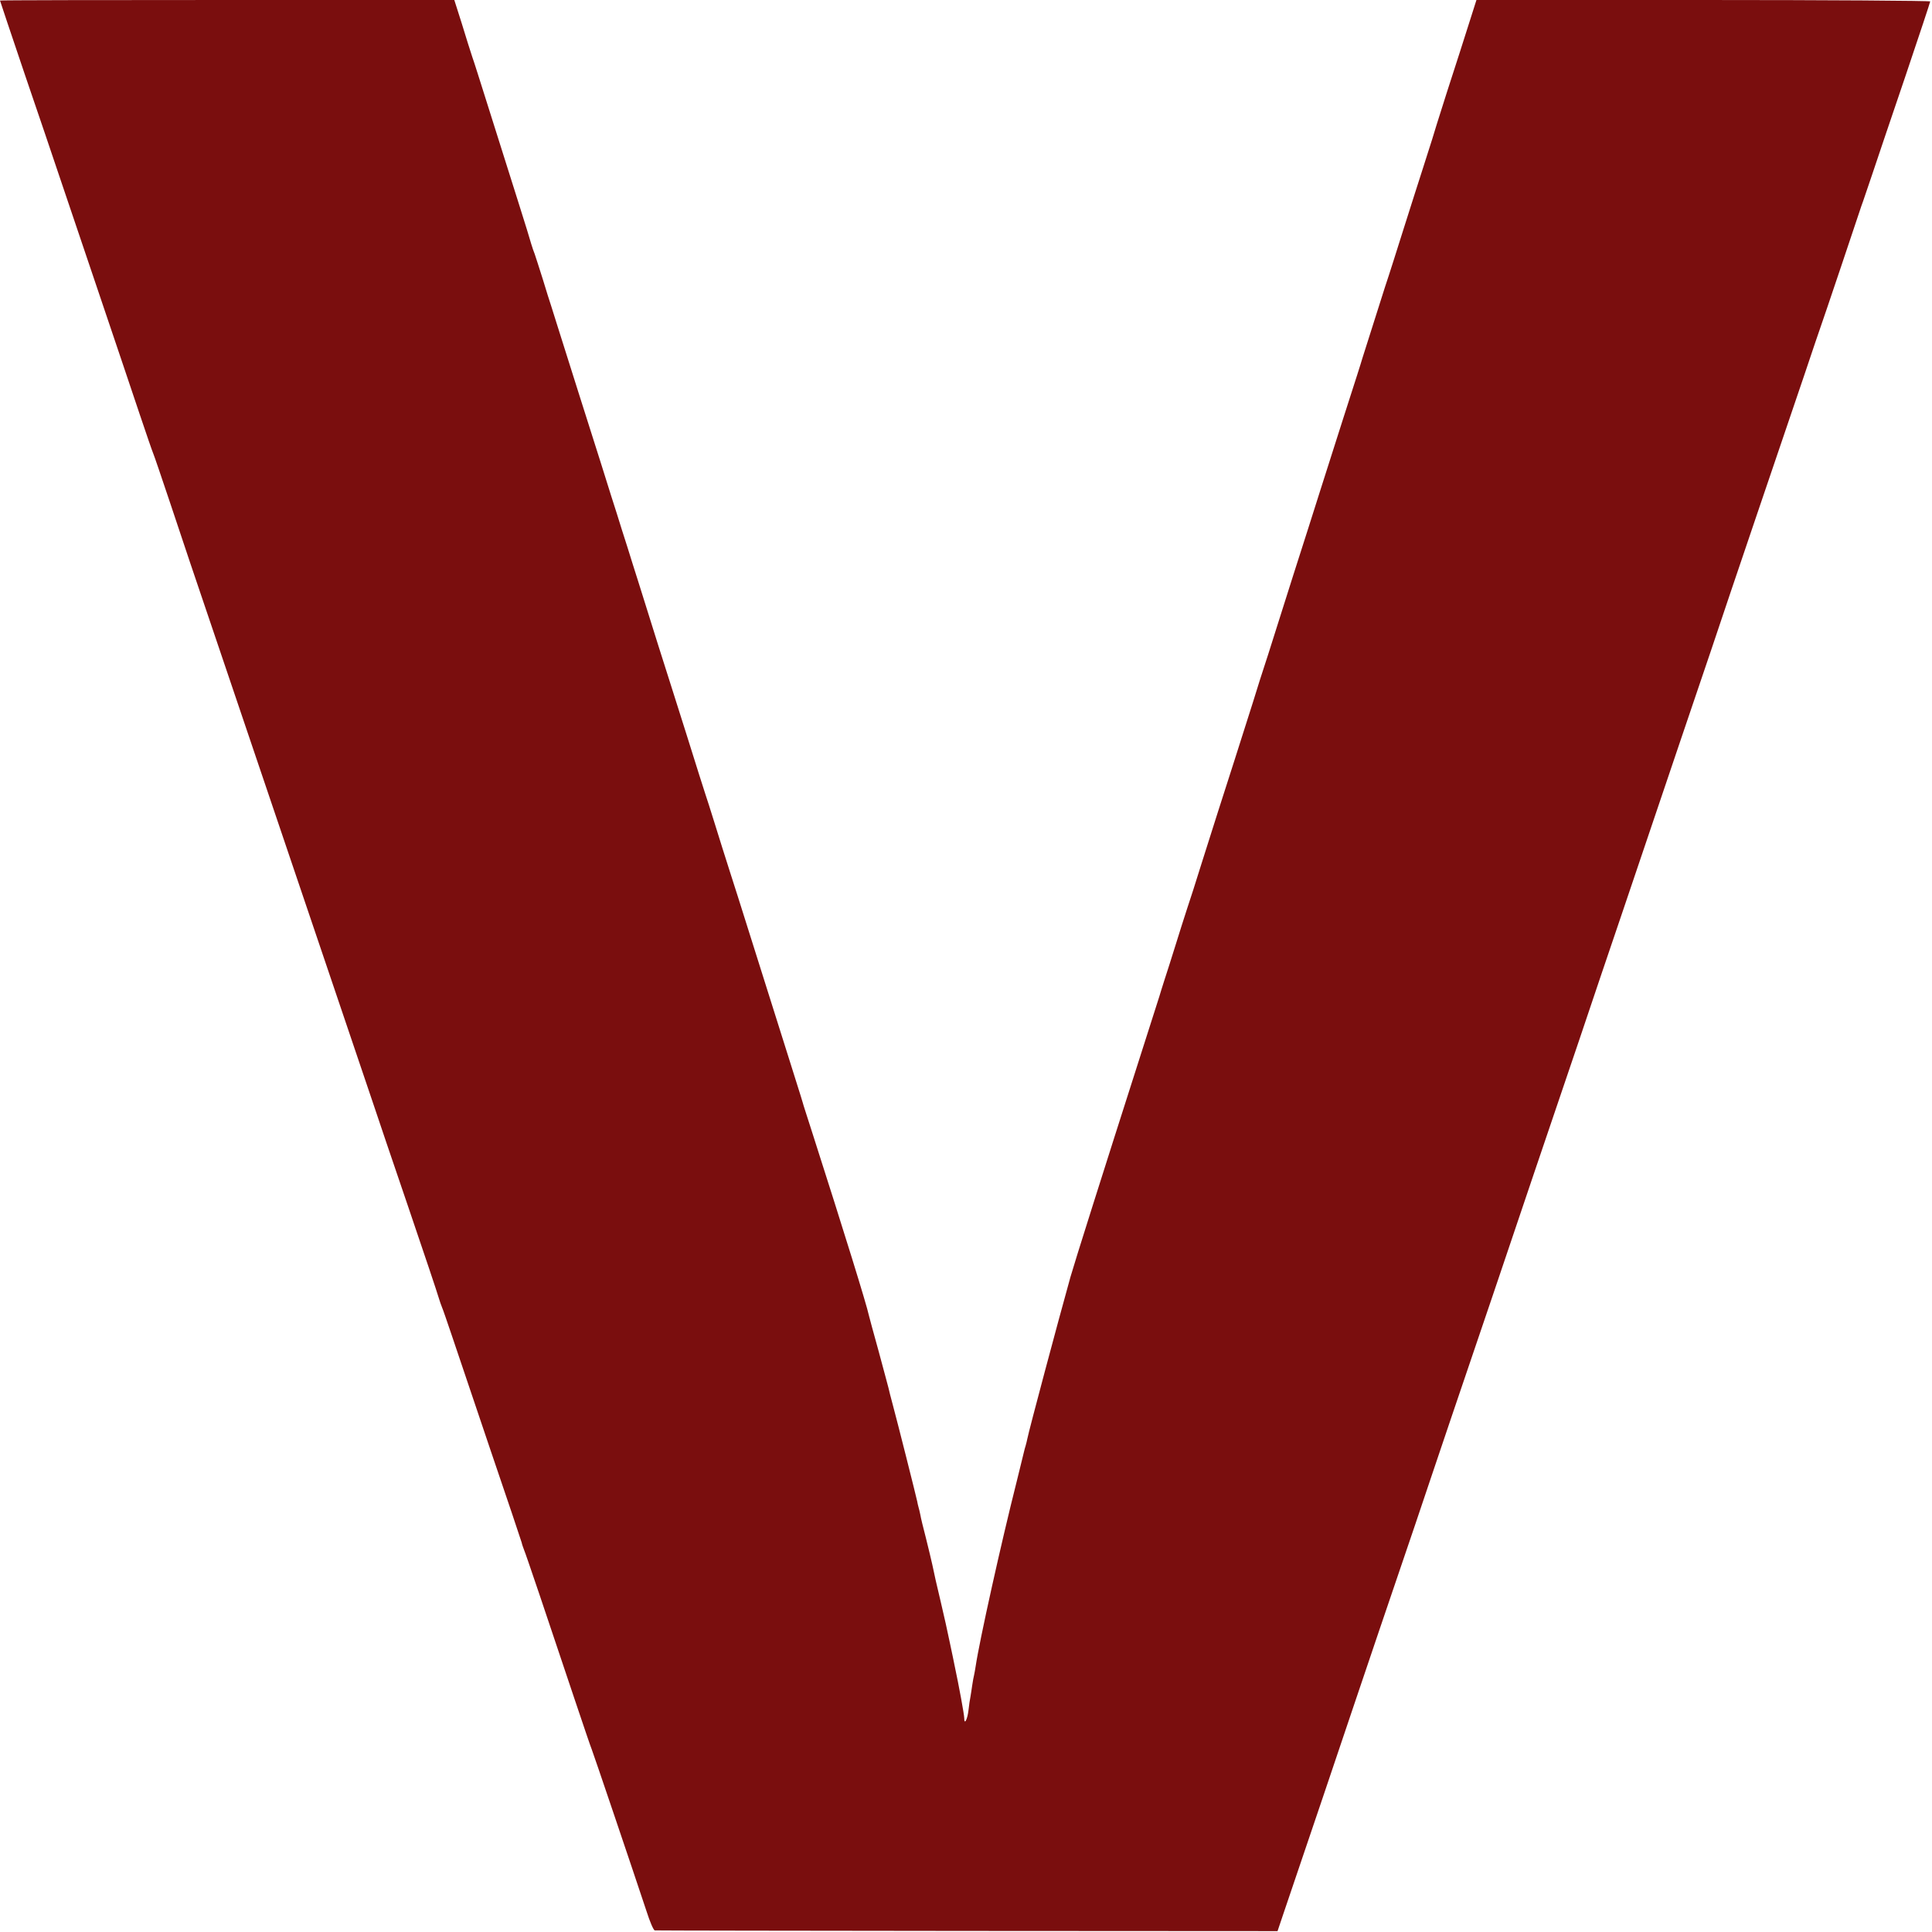
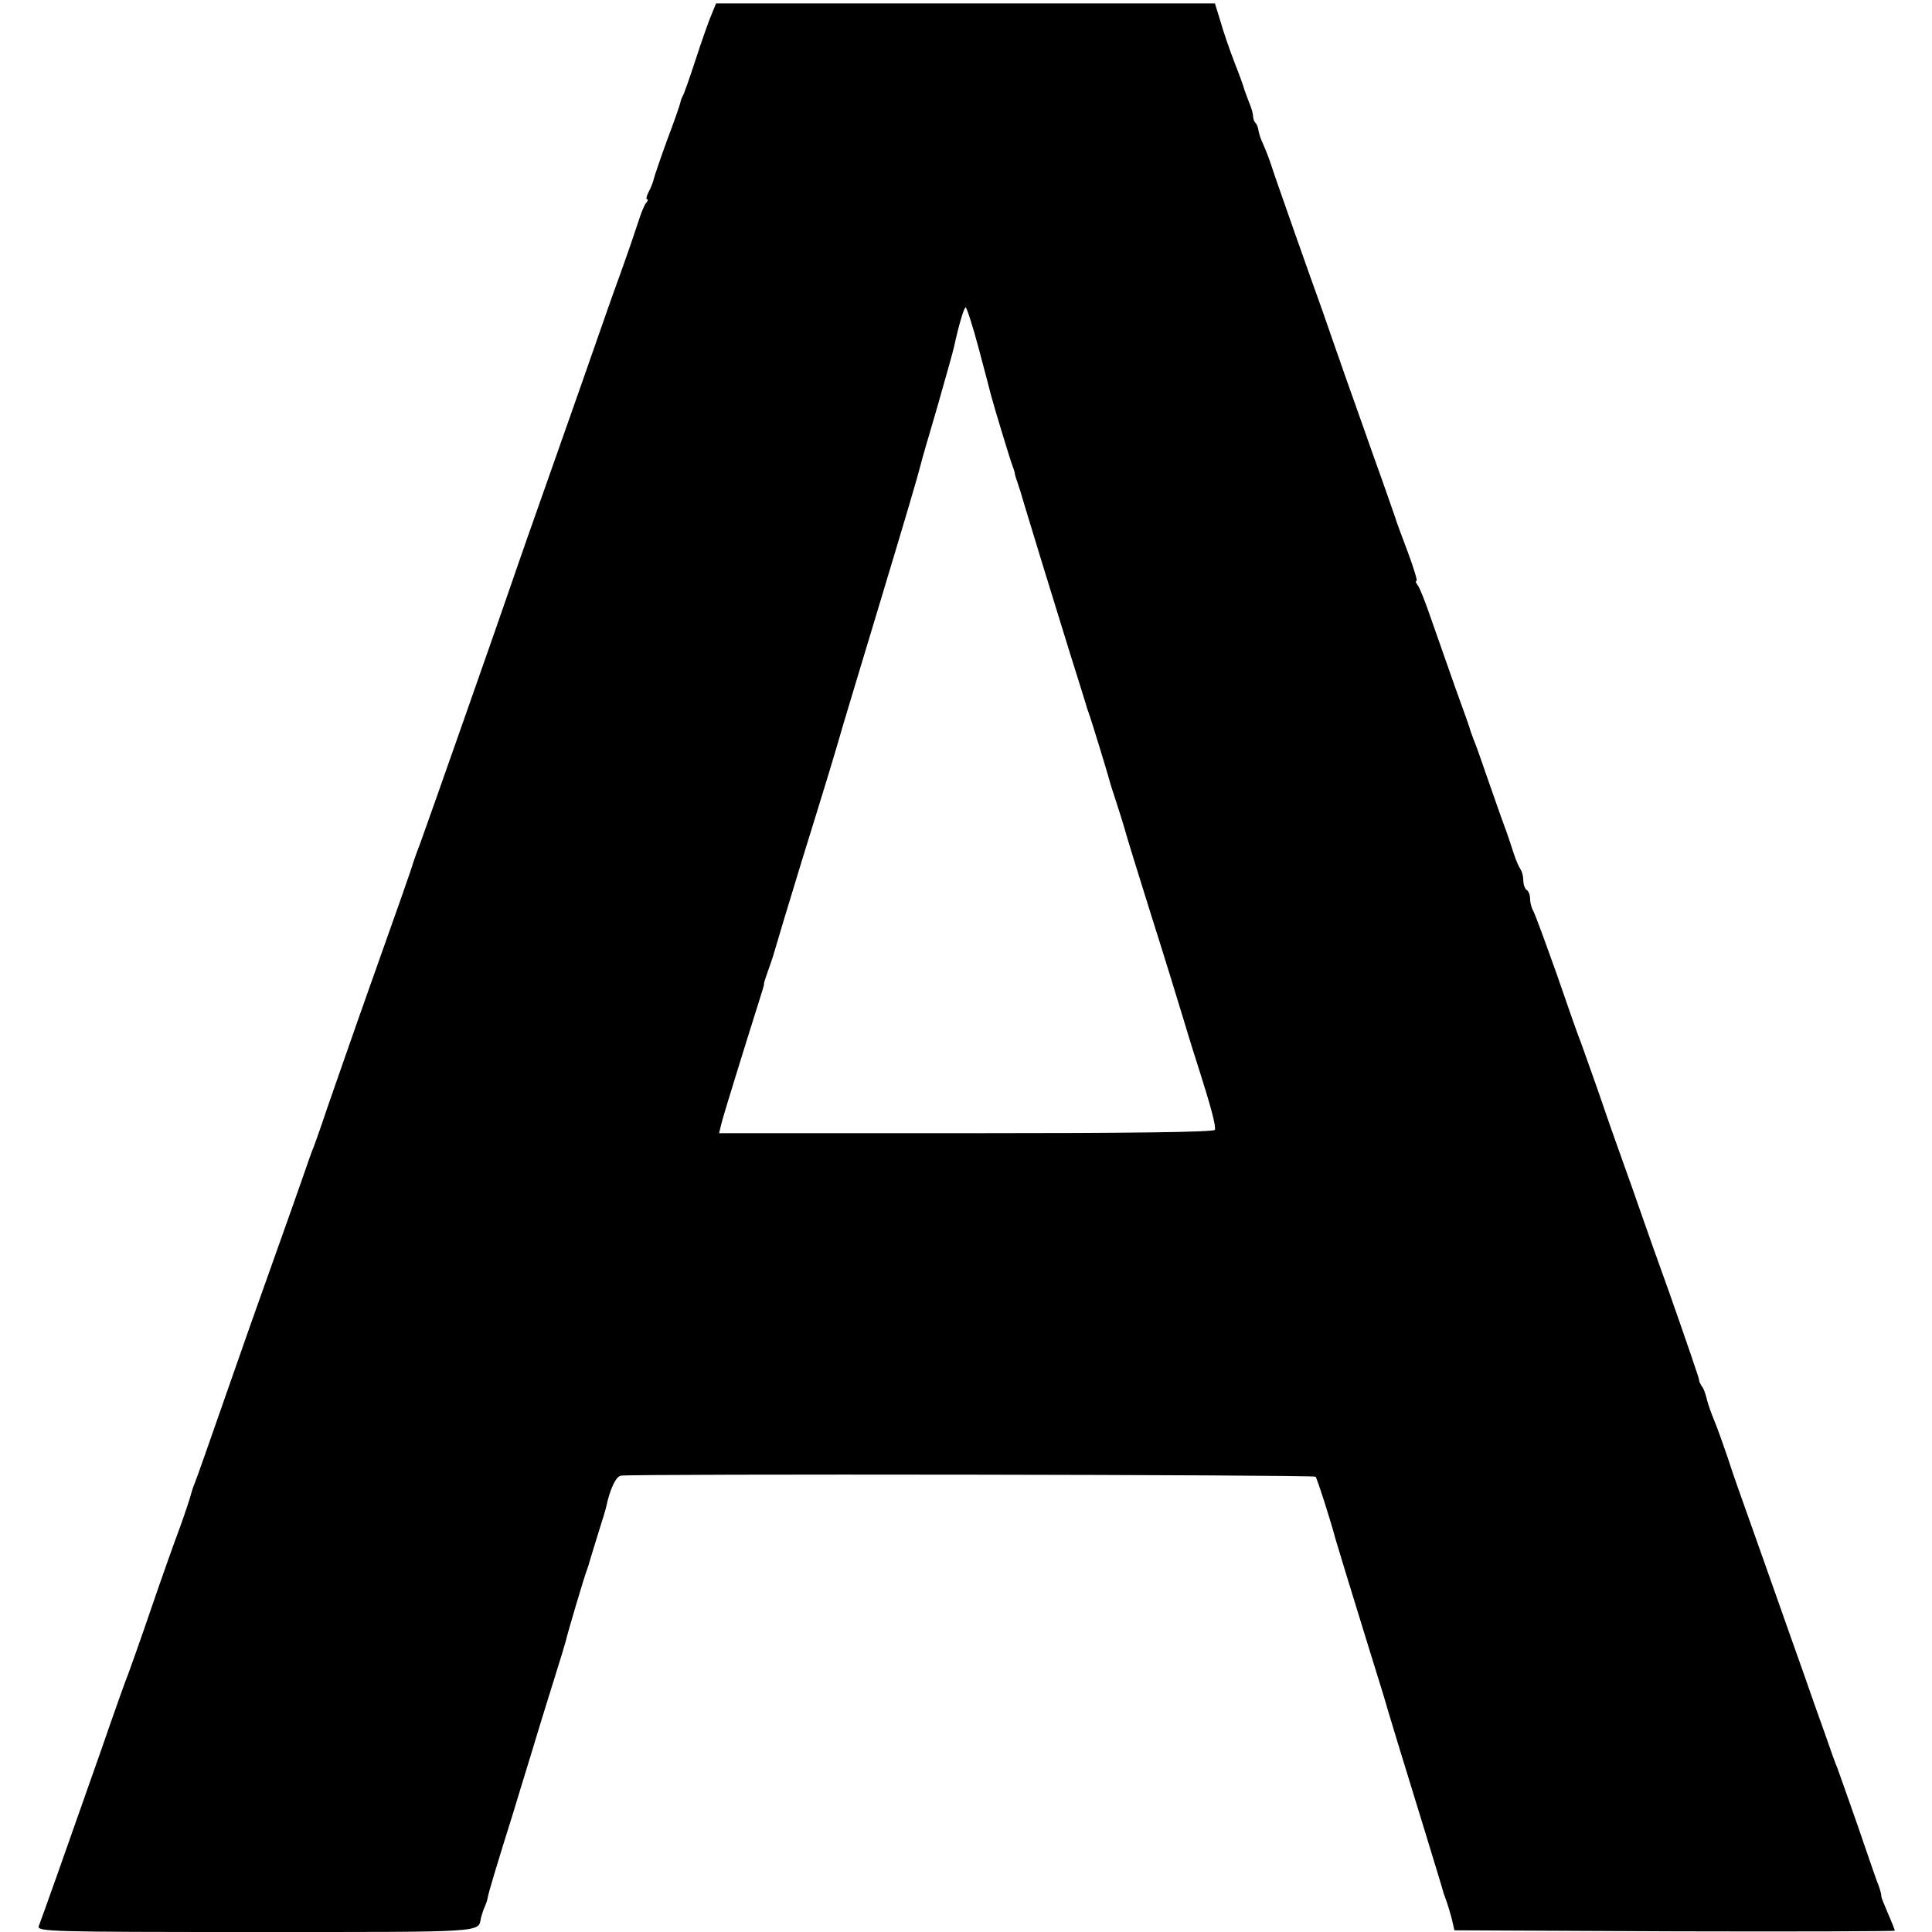
- <svg xmlns="http://www.w3.org/2000/svg" version="1.0" width="1084pt" height="1084pt" viewBox="0 0 1084 1084" preserveAspectRatio="xMidYMid meet">
-   <g transform="translate(0,1084) scale(0.1,-0.1)" fill="#7A0E0E" stroke="none">
-     <path d="M0 10837 c0 -2 63 -189 140 -417 78 -228 161 -473 185 -545 24 -71 122 -362 218 -645 96 -283 204 -605 241 -715 37 -110 71 -209 76 -220 5 -11 47 -135 94 -275 46 -140 166 -496 266 -790 349 -1031 412 -1216 440 -1300 16 -47 112 -332 215 -635 102 -302 201 -595 220 -650 18 -55 106 -314 195 -575 89 -261 166 -491 171 -510 6 -19 14 -44 19 -55 5 -11 29 -81 54 -155 25 -74 122 -362 216 -640 95 -278 174 -514 177 -525 2 -11 9 -29 13 -40 9 -20 128 -372 286 -845 47 -140 89 -264 94 -275 8 -19 226 -663 307 -907 19 -60 40 -109 47 -109 6 -1 795 -2 1752 -3 l1742 -1 32 95 c18 52 118 347 222 655 104 308 245 727 314 930 69 204 161 474 204 600 42 127 135 399 204 605 70 206 176 519 236 695 59 176 162 480 228 675 66 195 179 528 251 740 71 212 179 531 240 710 280 828 427 1263 501 1480 43 129 160 476 260 770 100 294 219 645 265 780 45 135 85 252 88 260 9 23 228 674 231 685 2 6 6 17 9 25 3 8 26 76 51 150 25 74 108 322 186 550 77 228 140 418 140 422 0 4 -573 8 -1273 8 l-1273 0 -42 -132 c-23 -73 -78 -245 -123 -383 -44 -137 -81 -257 -83 -265 -3 -8 -25 -80 -51 -160 -26 -80 -75 -235 -110 -345 -35 -111 -81 -257 -104 -325 -60 -188 -122 -383 -127 -400 -2 -8 -15 -49 -28 -90 -23 -70 -123 -384 -203 -635 -19 -60 -52 -164 -73 -230 -56 -174 -100 -313 -175 -550 -36 -115 -70 -221 -75 -235 -5 -14 -32 -99 -60 -190 -29 -91 -76 -239 -105 -330 -67 -207 -118 -369 -185 -580 -28 -91 -64 -203 -80 -250 -15 -47 -45 -139 -65 -205 -21 -66 -48 -154 -62 -195 -13 -41 -26 -82 -28 -90 -3 -8 -47 -148 -99 -310 -222 -694 -376 -1181 -400 -1265 -70 -251 -233 -861 -242 -908 -2 -10 -6 -27 -9 -37 -3 -10 -8 -27 -10 -37 -4 -15 -27 -112 -40 -163 -88 -348 -210 -898 -231 -1040 -3 -19 -7 -42 -9 -50 -2 -8 -7 -33 -10 -55 -3 -23 -8 -52 -10 -65 -3 -14 -8 -47 -11 -75 -6 -53 -24 -87 -24 -44 0 19 -29 177 -55 299 -1 8 -13 62 -25 120 -12 58 -34 159 -50 225 -30 127 -34 144 -49 216 -5 25 -22 92 -36 150 -15 57 -29 115 -31 129 -3 14 -7 33 -10 42 -3 9 -6 25 -8 35 -6 29 -112 450 -136 538 -12 44 -23 88 -25 98 -3 10 -27 103 -55 205 -29 103 -53 194 -55 202 -12 58 -138 465 -316 1020 -29 91 -54 167 -54 170 -1 6 -6 20 -75 240 -71 225 -159 504 -235 745 -31 99 -76 241 -100 315 -24 74 -62 196 -85 270 -23 74 -46 146 -51 160 -5 14 -54 169 -109 345 -56 176 -126 399 -157 495 -30 96 -68 217 -84 268 -16 50 -42 135 -59 187 -16 52 -43 138 -60 190 -16 52 -43 138 -60 190 -16 52 -43 137 -59 188 -16 50 -73 229 -126 397 -53 168 -107 339 -120 380 -13 41 -28 89 -33 105 -6 17 -27 84 -47 150 -21 66 -41 129 -45 140 -5 11 -13 36 -19 55 -5 19 -37 123 -71 230 -91 287 -112 355 -180 570 -34 107 -69 220 -80 250 -10 30 -37 115 -59 188 l-42 132 -1274 0 c-701 0 -1275 -1 -1275 -3z" />
+ <svg xmlns="http://www.w3.org/2000/svg" version="1.0" width="572pt" height="572pt" viewBox="0 0 572 572" preserveAspectRatio="xMidYMid meet">
+   <g transform="translate(0,572) scale(0.1,-0.1)" fill="#000000" stroke="none">
+     <path d="M2107 5678 c-8 -18 -29 -78 -47 -133 -18 -55 -35 -104 -39 -110 -3 -5 -6 -14 -7 -20 -1 -5 -18 -55 -39 -110 -20 -55 -38 -108 -40 -117 -2 -9 -9 -26 -15 -37 -6 -12 -8 -21 -4 -21 3 0 2 -6 -4 -12 -5 -7 -14 -29 -20 -48 -6 -19 -31 -93 -57 -165 -26 -71 -50 -141 -55 -155 -10 -29 -97 -278 -195 -555 -37 -104 -70 -201 -75 -215 -11 -34 -246 -703 -267 -760 -10 -25 -18 -49 -20 -55 -2 -10 -50 -146 -158 -450 -31 -88 -74 -212 -96 -275 -21 -63 -42 -122 -46 -130 -3 -8 -7 -19 -9 -25 -3 -10 -88 -251 -129 -365 -13 -36 -63 -177 -111 -315 -48 -137 -91 -261 -97 -275 -6 -14 -11 -31 -13 -39 -2 -8 -16 -51 -32 -95 -17 -45 -56 -155 -87 -246 -31 -91 -61 -174 -65 -185 -5 -11 -41 -112 -80 -225 -99 -282 -177 -502 -185 -522 -7 -17 28 -18 644 -18 688 0 656 -2 665 42 2 7 6 21 10 30 4 9 9 22 10 30 2 13 27 97 76 253 15 50 40 131 55 180 15 50 43 142 63 205 20 63 37 120 38 125 3 15 54 188 61 205 3 8 7 20 8 25 2 6 13 44 26 85 13 41 24 77 24 80 11 51 28 88 43 91 27 6 2051 3 2057 -3 4 -4 42 -121 60 -188 7 -24 50 -165 98 -320 25 -80 50 -161 55 -180 13 -44 36 -119 107 -350 31 -102 58 -189 59 -195 2 -5 6 -17 9 -25 3 -8 10 -31 15 -50 l8 -35 652 -3 c359 -1 652 0 652 2 0 2 -9 25 -20 50 -11 26 -20 48 -20 51 0 9 -5 26 -13 45 -3 8 -29 83 -57 165 -29 83 -56 159 -60 170 -5 11 -22 58 -38 105 -17 47 -44 123 -60 170 -17 47 -58 164 -92 260 -34 96 -72 204 -85 240 -13 36 -36 101 -50 145 -15 44 -33 94 -40 110 -7 17 -17 44 -21 60 -4 17 -10 35 -15 40 -4 6 -7 12 -8 15 0 3 -2 12 -5 20 -14 44 -90 262 -106 305 -10 28 -35 97 -55 155 -20 58 -47 134 -60 170 -13 36 -45 126 -70 200 -26 74 -51 144 -55 155 -5 11 -36 99 -69 195 -34 96 -66 183 -71 192 -6 10 -10 27 -10 37 0 11 -4 23 -10 26 -5 3 -10 16 -10 29 0 12 -4 26 -8 32 -4 5 -14 27 -21 49 -7 22 -16 49 -20 60 -9 24 -22 60 -62 175 -16 47 -32 92 -36 100 -3 8 -7 20 -9 25 -1 6 -21 62 -44 125 -22 63 -55 156 -72 205 -17 50 -35 96 -41 103 -5 6 -7 12 -3 12 3 0 -8 37 -25 83 -17 45 -35 93 -39 107 -5 14 -31 90 -60 170 -28 80 -67 189 -86 243 -19 53 -49 141 -68 195 -19 53 -58 162 -86 242 -28 80 -58 165 -66 190 -8 25 -20 54 -25 65 -6 12 -11 28 -13 38 -1 9 -5 20 -9 23 -4 4 -7 13 -7 20 0 7 -5 25 -12 41 -6 15 -12 33 -14 38 -1 6 -14 42 -29 80 -15 39 -34 94 -42 123 l-16 52 -738 0 -739 0 -13 -32z m791 -991 c18 -67 34 -129 36 -137 9 -34 58 -196 64 -210 3 -8 7 -19 7 -25 1 -5 5 -17 8 -25 3 -8 12 -37 20 -65 19 -63 72 -237 132 -430 26 -82 48 -154 50 -160 1 -5 5 -17 8 -25 6 -15 58 -185 63 -205 1 -5 10 -32 19 -60 9 -27 20 -63 25 -80 4 -16 40 -133 80 -260 40 -126 80 -257 90 -290 10 -33 31 -103 48 -155 37 -116 52 -172 49 -185 -1 -7 -254 -10 -735 -10 l-733 0 6 25 c5 23 72 238 112 365 9 28 16 51 15 52 -1 2 6 22 14 45 9 24 17 50 19 58 2 8 38 128 80 265 79 255 90 291 123 405 11 36 60 200 110 365 79 262 108 361 118 400 1 6 23 82 49 170 25 88 48 169 50 180 13 60 29 115 34 115 3 0 21 -55 39 -123z" />
  </g>
</svg>
